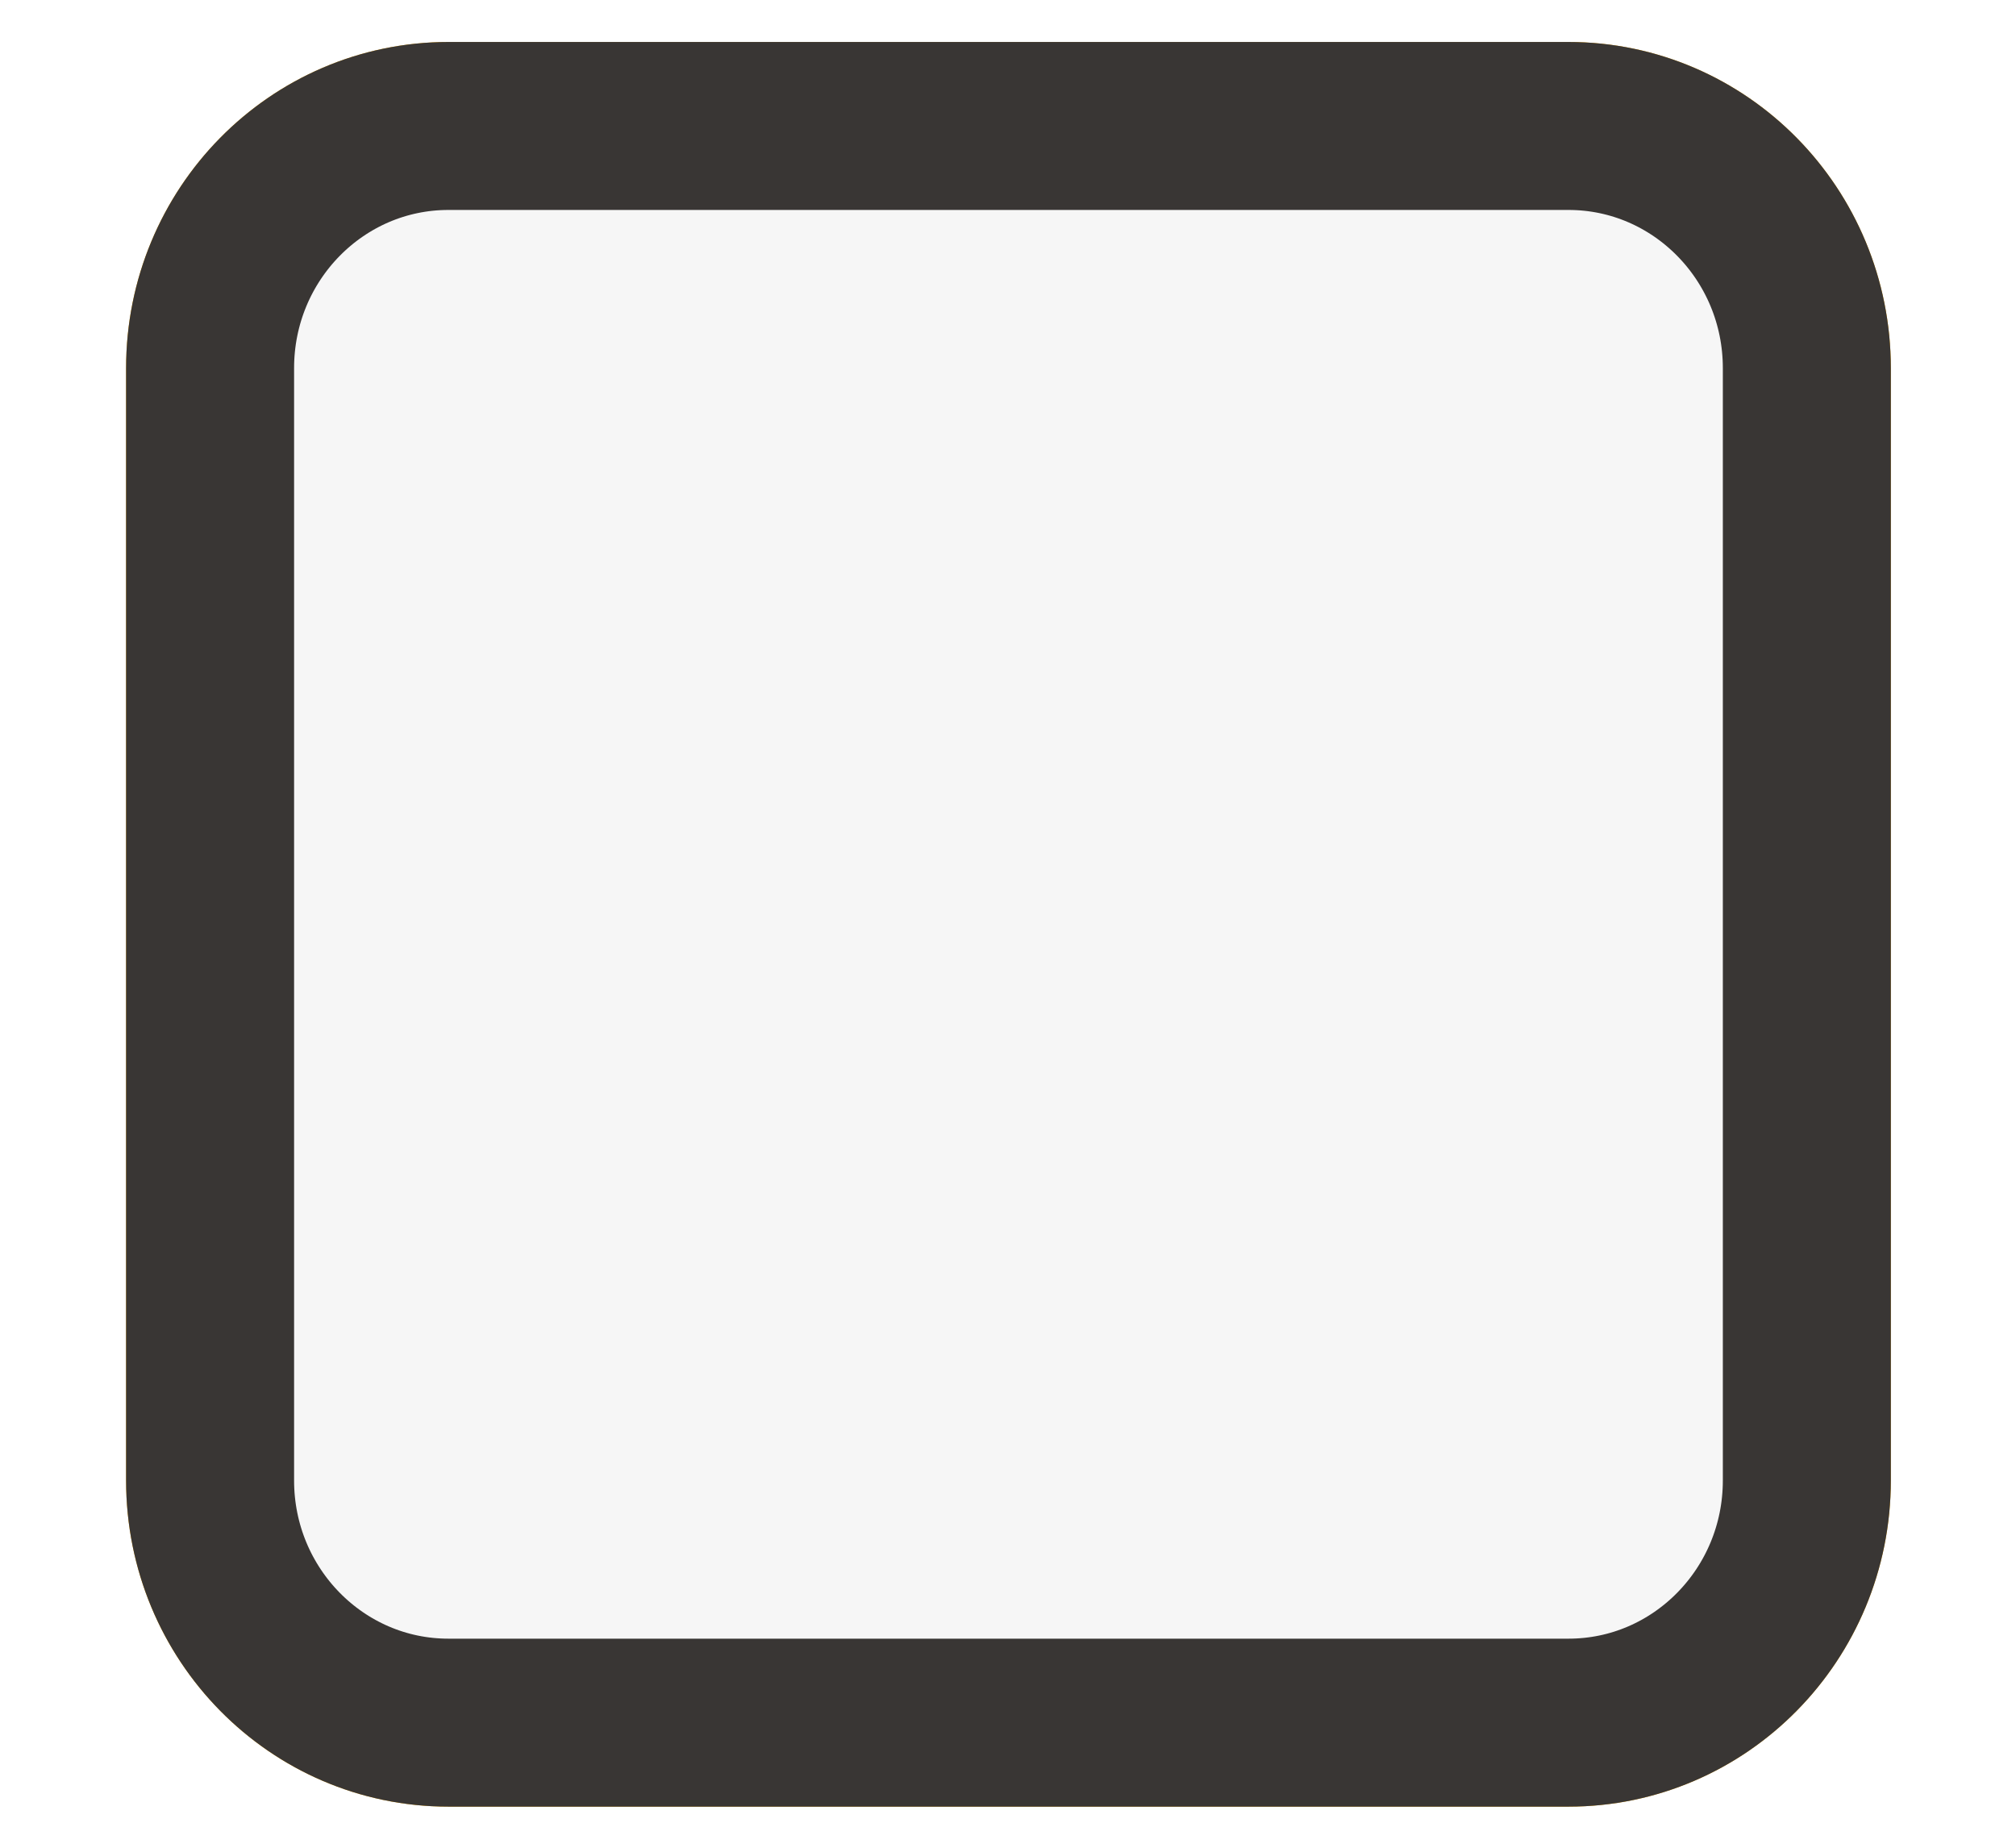
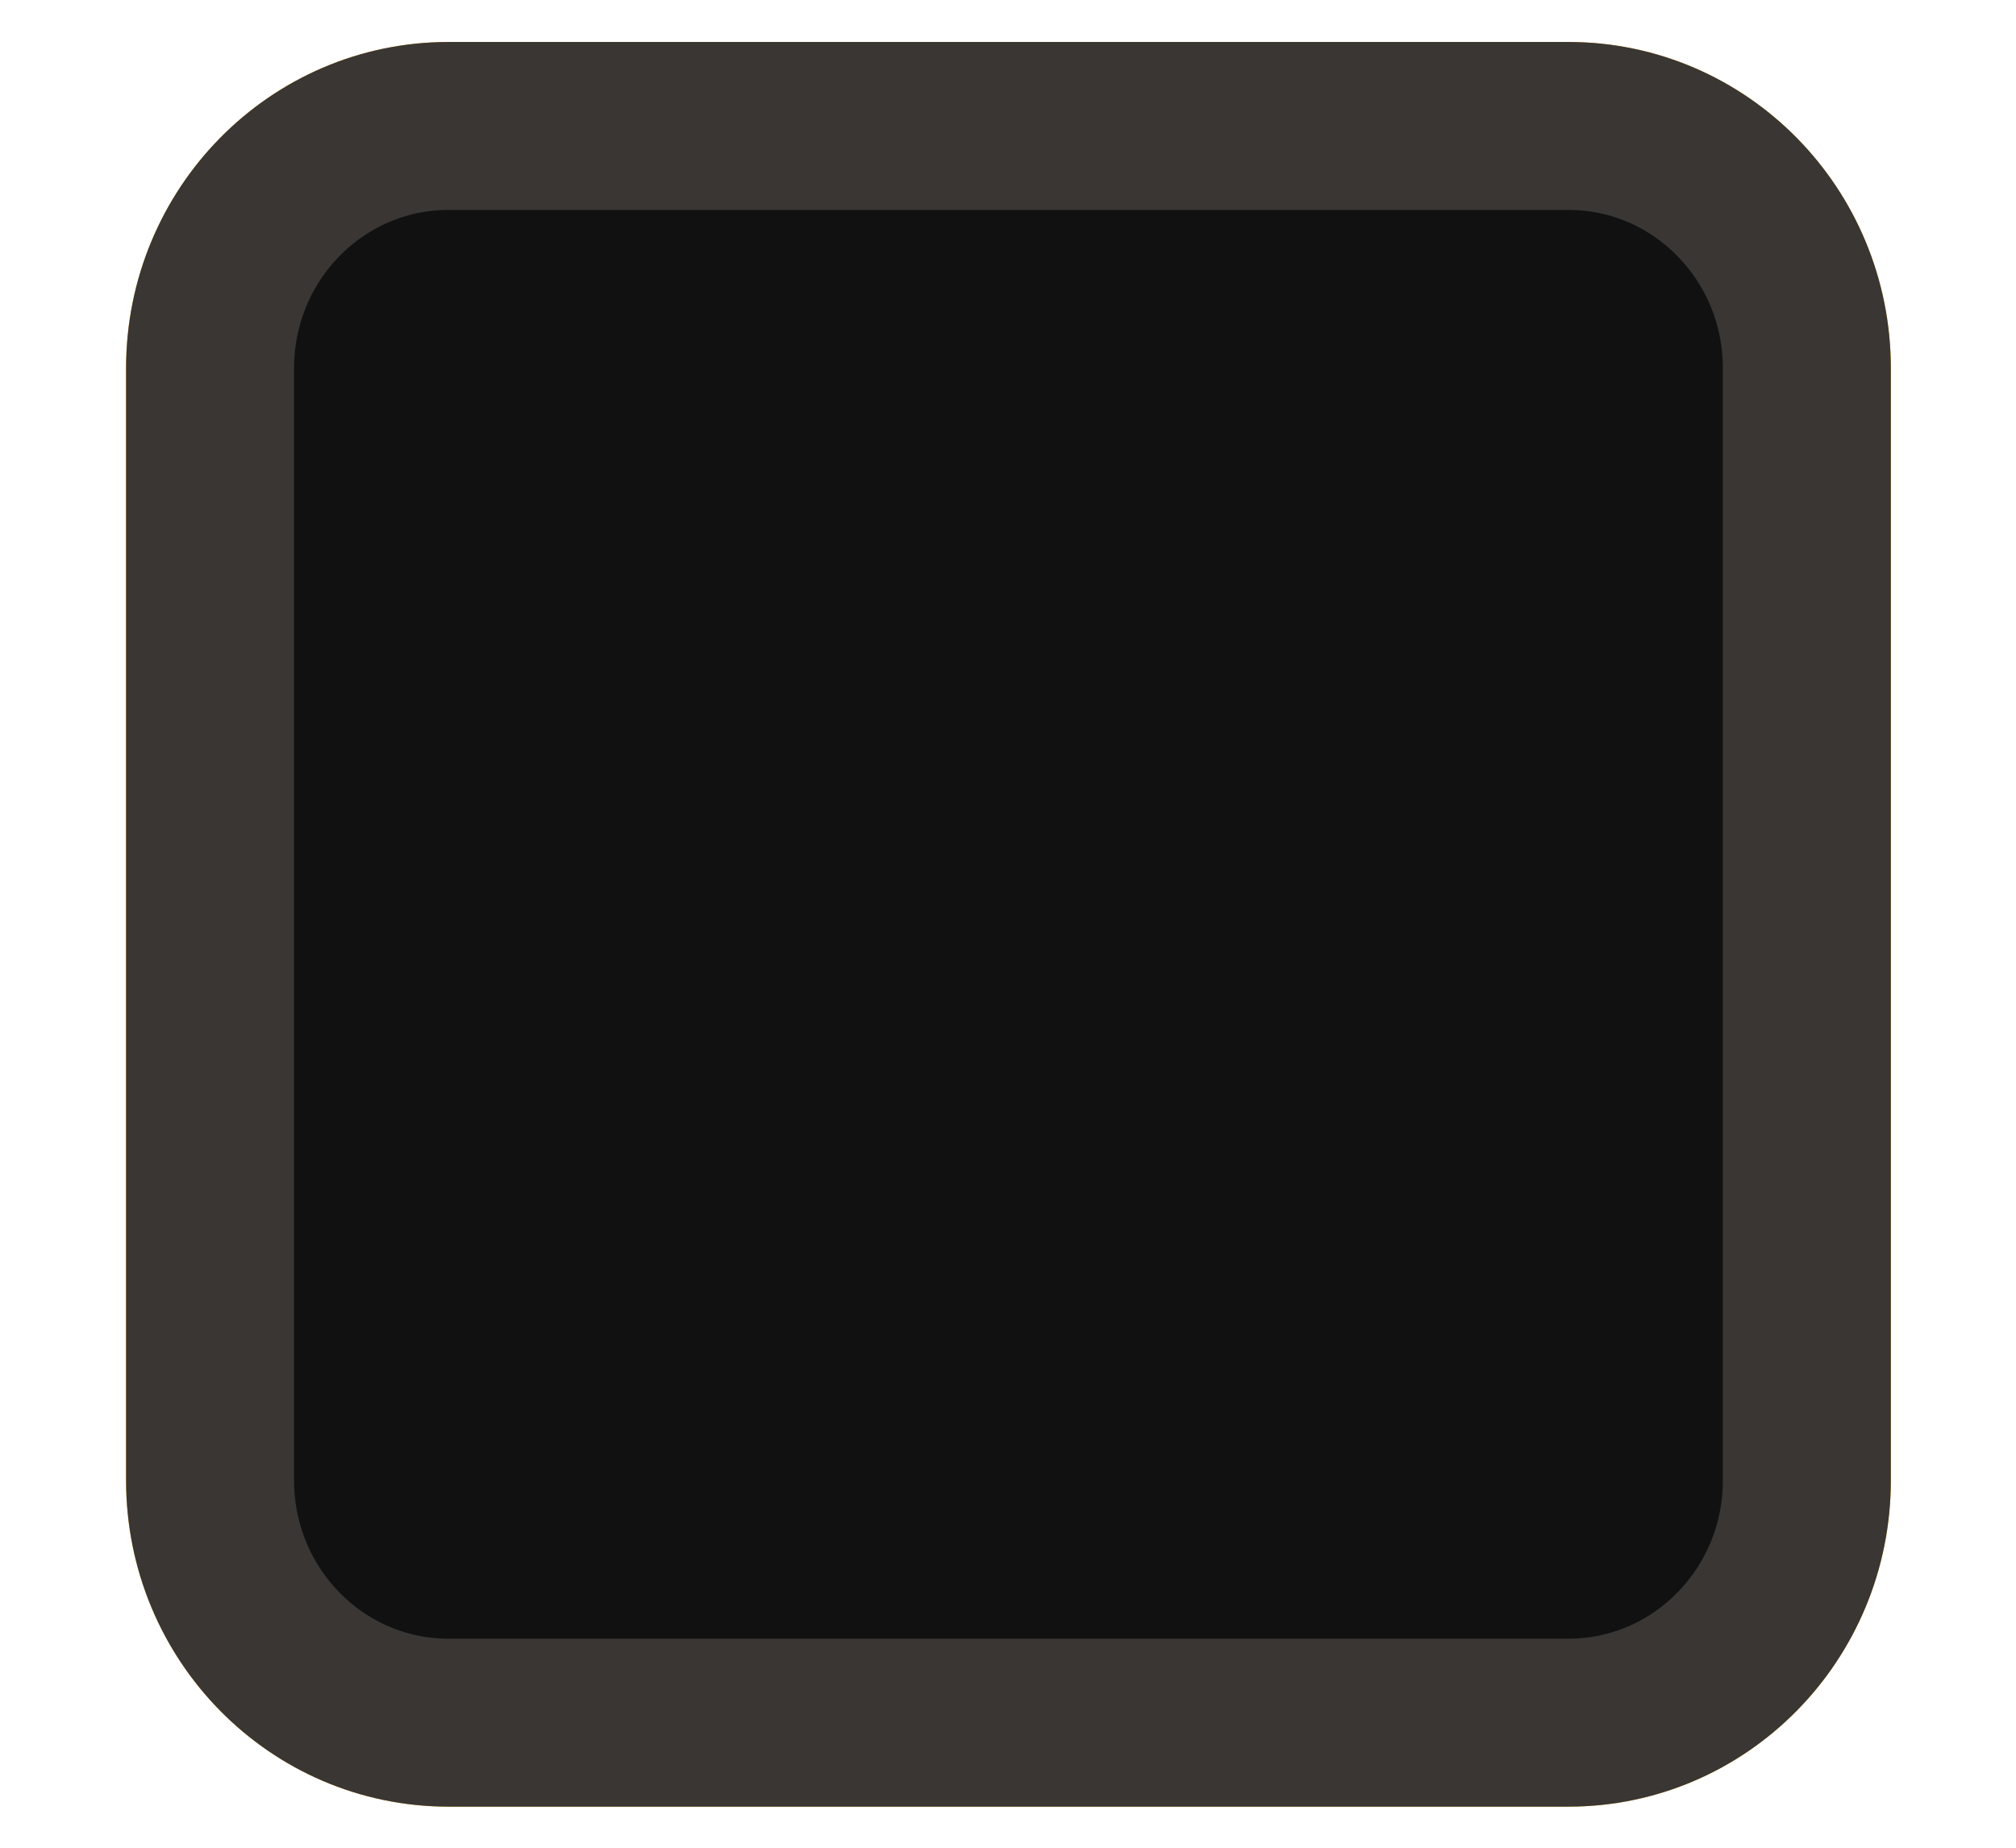
<svg xmlns="http://www.w3.org/2000/svg" xmlns:xlink="http://www.w3.org/1999/xlink" width="24" height="22" id="svg3199" version="1.1">
  <defs id="defs3201">
    <linearGradient id="linearGradient15404">
      <stop id="stop15406" offset="0" style="stop-color:#515151;stop-opacity:1" />
      <stop id="stop15408" offset="1" style="stop-color:#292929;stop-opacity:1" />
    </linearGradient>
    <linearGradient xlink:href="#linearGradient5872-5-1" id="linearGradient5891-0-4" gradientUnits="userSpaceOnUse" x1="205.841" y1="246.709" x2="206.748" y2="231.241" />
    <linearGradient id="linearGradient5872-5-1">
      <stop style="stop-color:#0b2e52;stop-opacity:1" offset="0" id="stop5874-4-4" />
      <stop style="stop-color:#1862af;stop-opacity:1" offset="1" id="stop5876-0-5" />
    </linearGradient>
    <linearGradient y2="-388.73" x2="-93.031" y1="-396.347" x1="-93.031" gradientTransform="matrix(1.591837,0,0,0.8571429,-256.5612,59.68542)" gradientUnits="userSpaceOnUse" id="linearGradient14219" xlink:href="#linearGradient15404" />
    <linearGradient id="linearGradient10013-4-63-6">
      <stop style="stop-color:#333333;stop-opacity:1;" offset="0" id="stop10015-2-76-1" />
      <stop style="stop-color:#292929;stop-opacity:1" offset="1" id="stop10017-46-15-8" />
    </linearGradient>
    <linearGradient id="linearGradient10597-5">
      <stop style="stop-color:#16191a;stop-opacity:1;" offset="0" id="stop10599-2" />
      <stop style="stop-color:#2b3133;stop-opacity:1" offset="1" id="stop10601-5" />
    </linearGradient>
    <linearGradient y2="-322.164" x2="921.225" y1="-330.051" x1="921.328" gradientTransform="matrix(1.591837,0,0,0.8571429,-1456.546,275.4519)" gradientUnits="userSpaceOnUse" id="linearGradient15374" xlink:href="#linearGradient10013-4-63-6" />
    <linearGradient gradientTransform="translate(-1199.985,216.3805)" y2="-227.08" x2="1203.918" y1="-217.567" x1="1203.918" gradientUnits="userSpaceOnUse" id="linearGradient15376" xlink:href="#linearGradient10597-5" />
    <linearGradient id="linearGradient5581-5-2-4-6-8-7-35-8">
      <stop id="stop5583-0-92-8-0-7-6-5-1" offset="0" style="stop-color:#454c4c;stop-opacity:1;" />
      <stop style="stop-color:#393f3f;stop-opacity:1;" offset="0.4" id="stop5585-4-7-2-7-9-9-92-0" />
      <stop id="stop5587-6-7-2-0-3-1-21-5" offset="1" style="stop-color:#2d3232;stop-opacity:1;" />
    </linearGradient>
  </defs>
  <g id="layer1" transform="translate(-342.5,-521.3622)">
    <rect rx="2.838" y="522.862" x="345.001" height="19.011" width="19.009" id="rect11803" style="color:#000000;display:inline;overflow:visible;visibility:visible;fill:#ffad00;fill-opacity:1;stroke:#ffad00;stroke-width:2;stroke-linecap:butt;stroke-linejoin:round;stroke-miterlimit:4;stroke-dasharray:none;stroke-dashoffset:0;stroke-opacity:1;marker:none;enable-background:accumulate" ry="2.884" />
-     <rect rx="2.838" y="522.862" x="345.001" height="19.011" width="19.009" id="rect1187" style="color:#000000;display:inline;overflow:visible;visibility:visible;fill:#f6f6f6;fill-opacity:1;stroke:#393634;stroke-width:2;stroke-linecap:butt;stroke-linejoin:round;stroke-miterlimit:4;stroke-dasharray:none;stroke-dashoffset:0;stroke-opacity:1;marker:none;enable-background:accumulate" ry="2.884" />
+     <rect rx="2.838" y="522.862" x="345.001" height="19.011" width="19.009" id="rect1187" style="color:#000000;display:inline;overflow:visible;visibility:visible;fill:#111111;fill-opacity:1;stroke:#393634;stroke-width:2;stroke-linecap:butt;stroke-linejoin:round;stroke-miterlimit:4;stroke-dasharray:none;stroke-dashoffset:0;stroke-opacity:1;marker:none;enable-background:accumulate" ry="2.884" />
    <rect style="color:#000000;fill:none;stroke:none;stroke-width:2;marker:none;visibility:visible;display:inline;overflow:visible;enable-background:accumulate" id="rect17347" width="21.944" height="21.944" x="342.299" y="521.584" />
  </g>
</svg>
